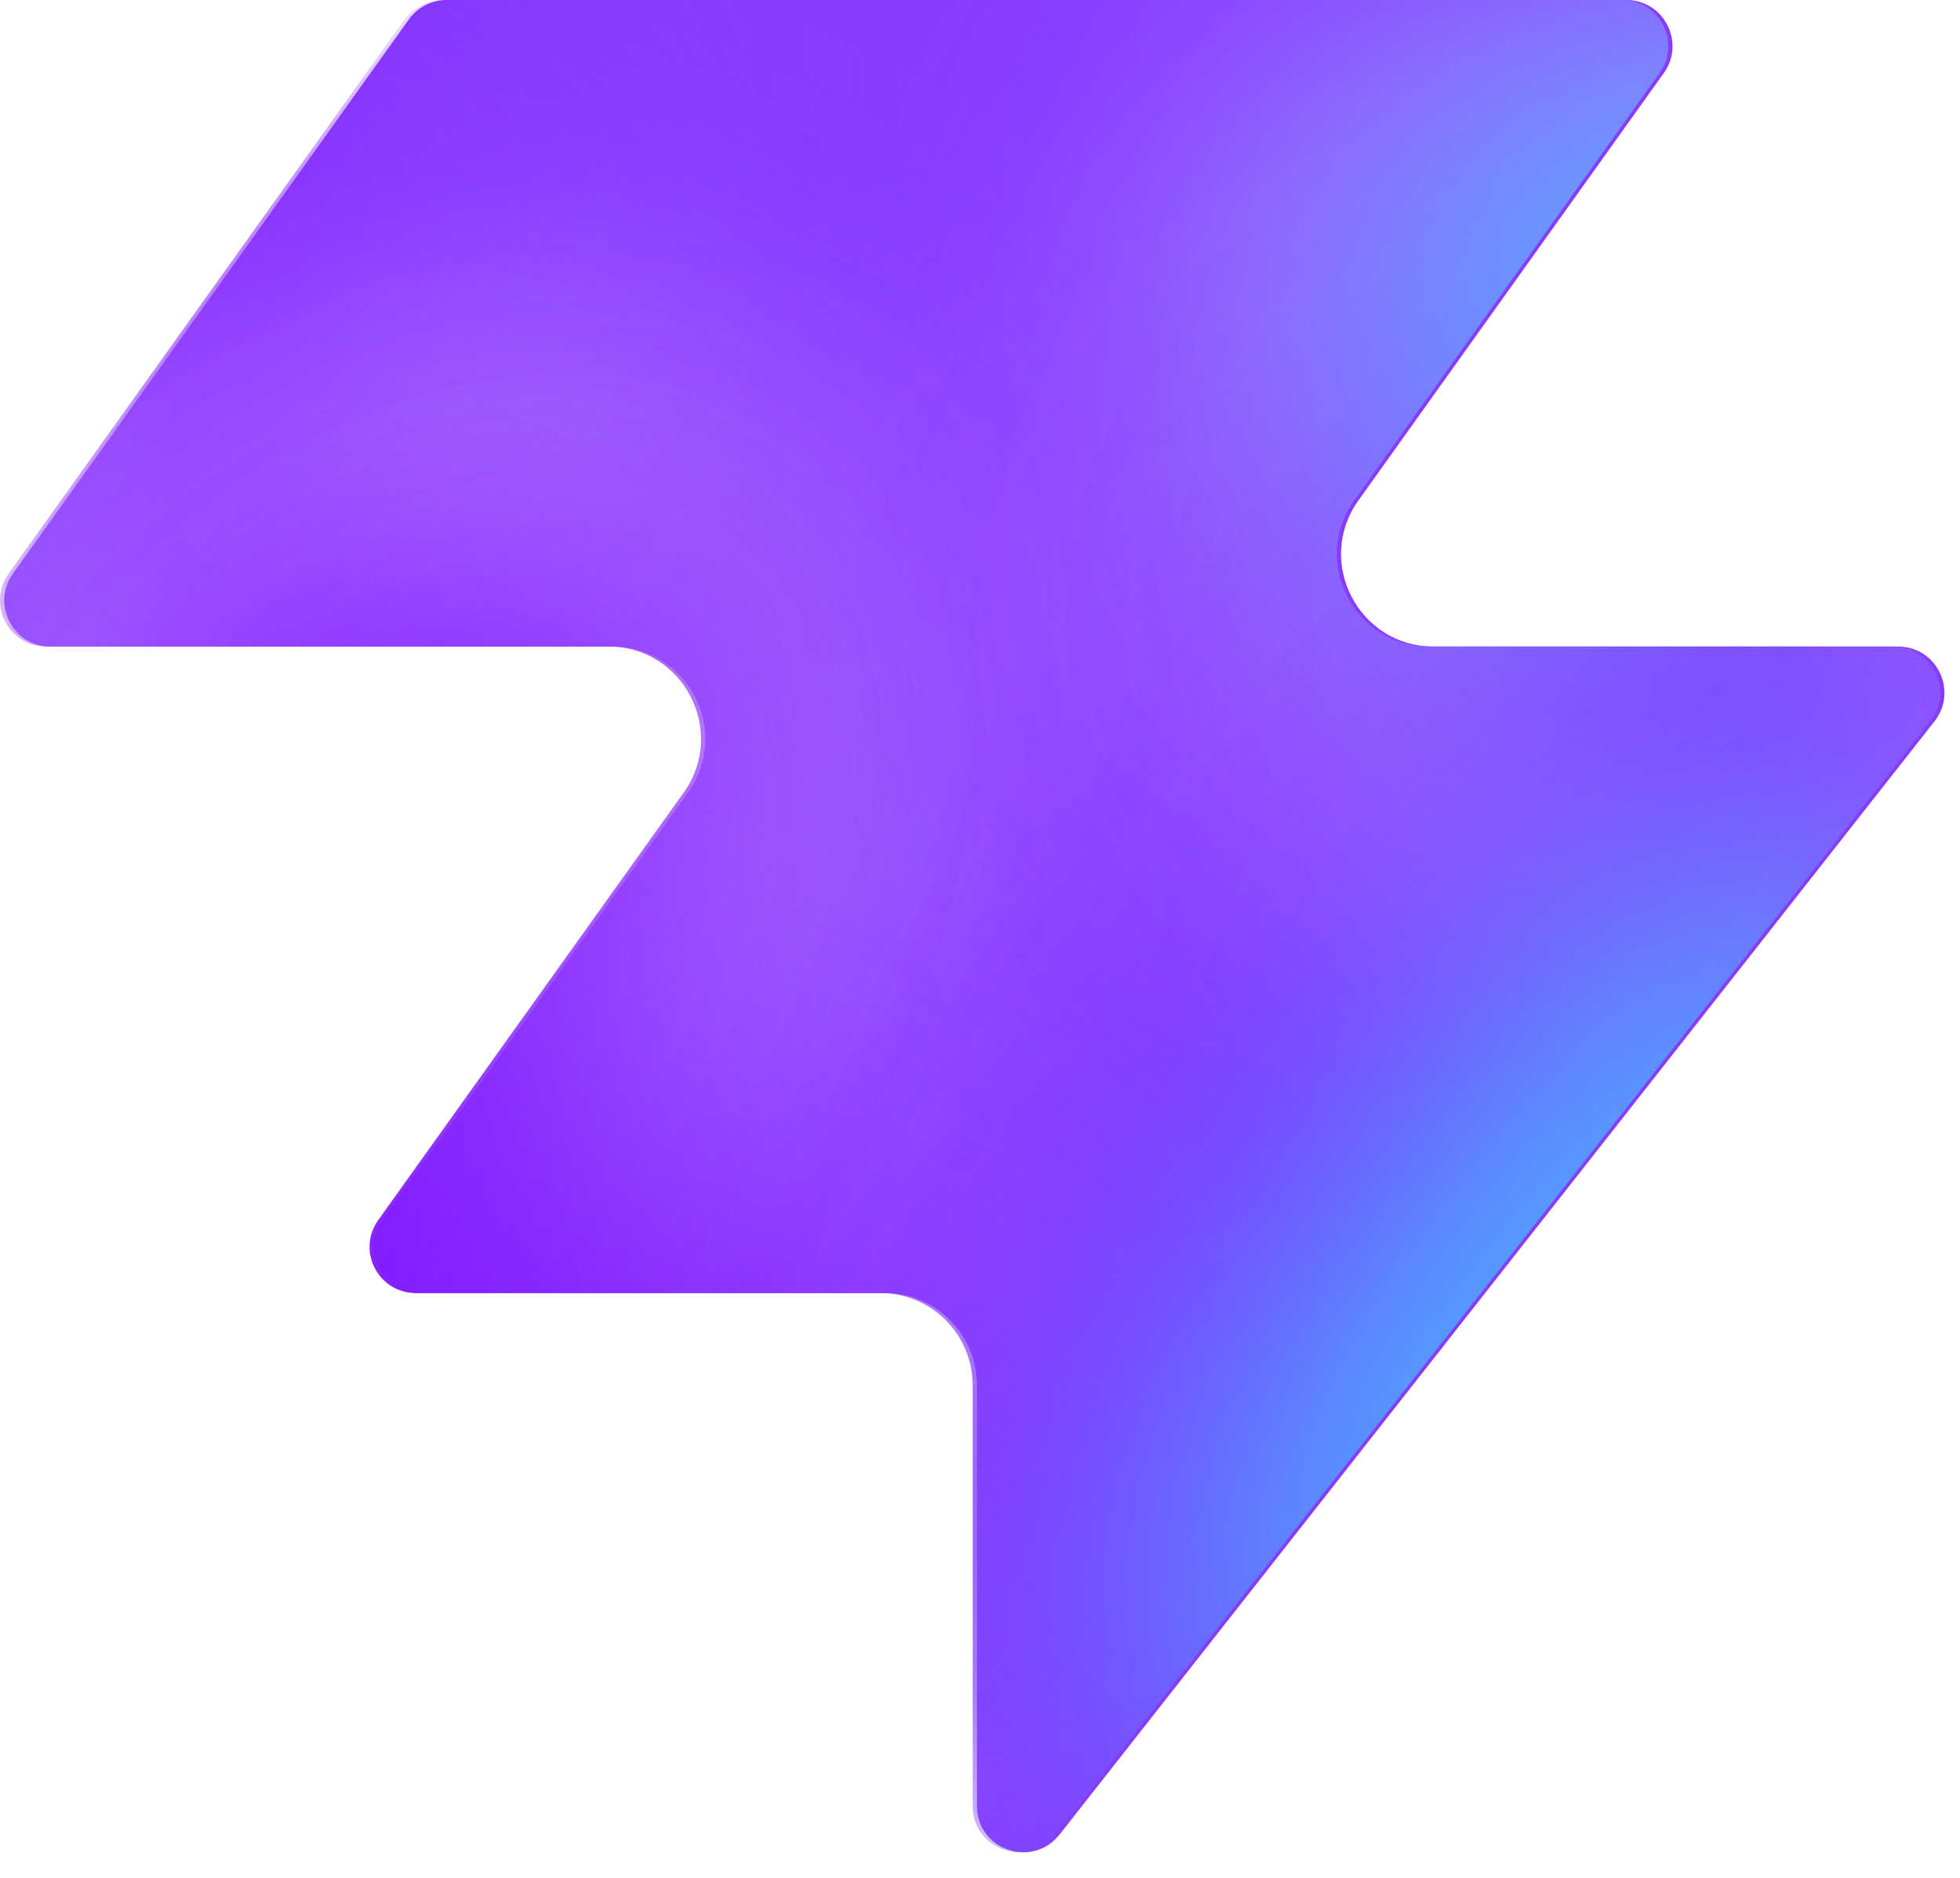
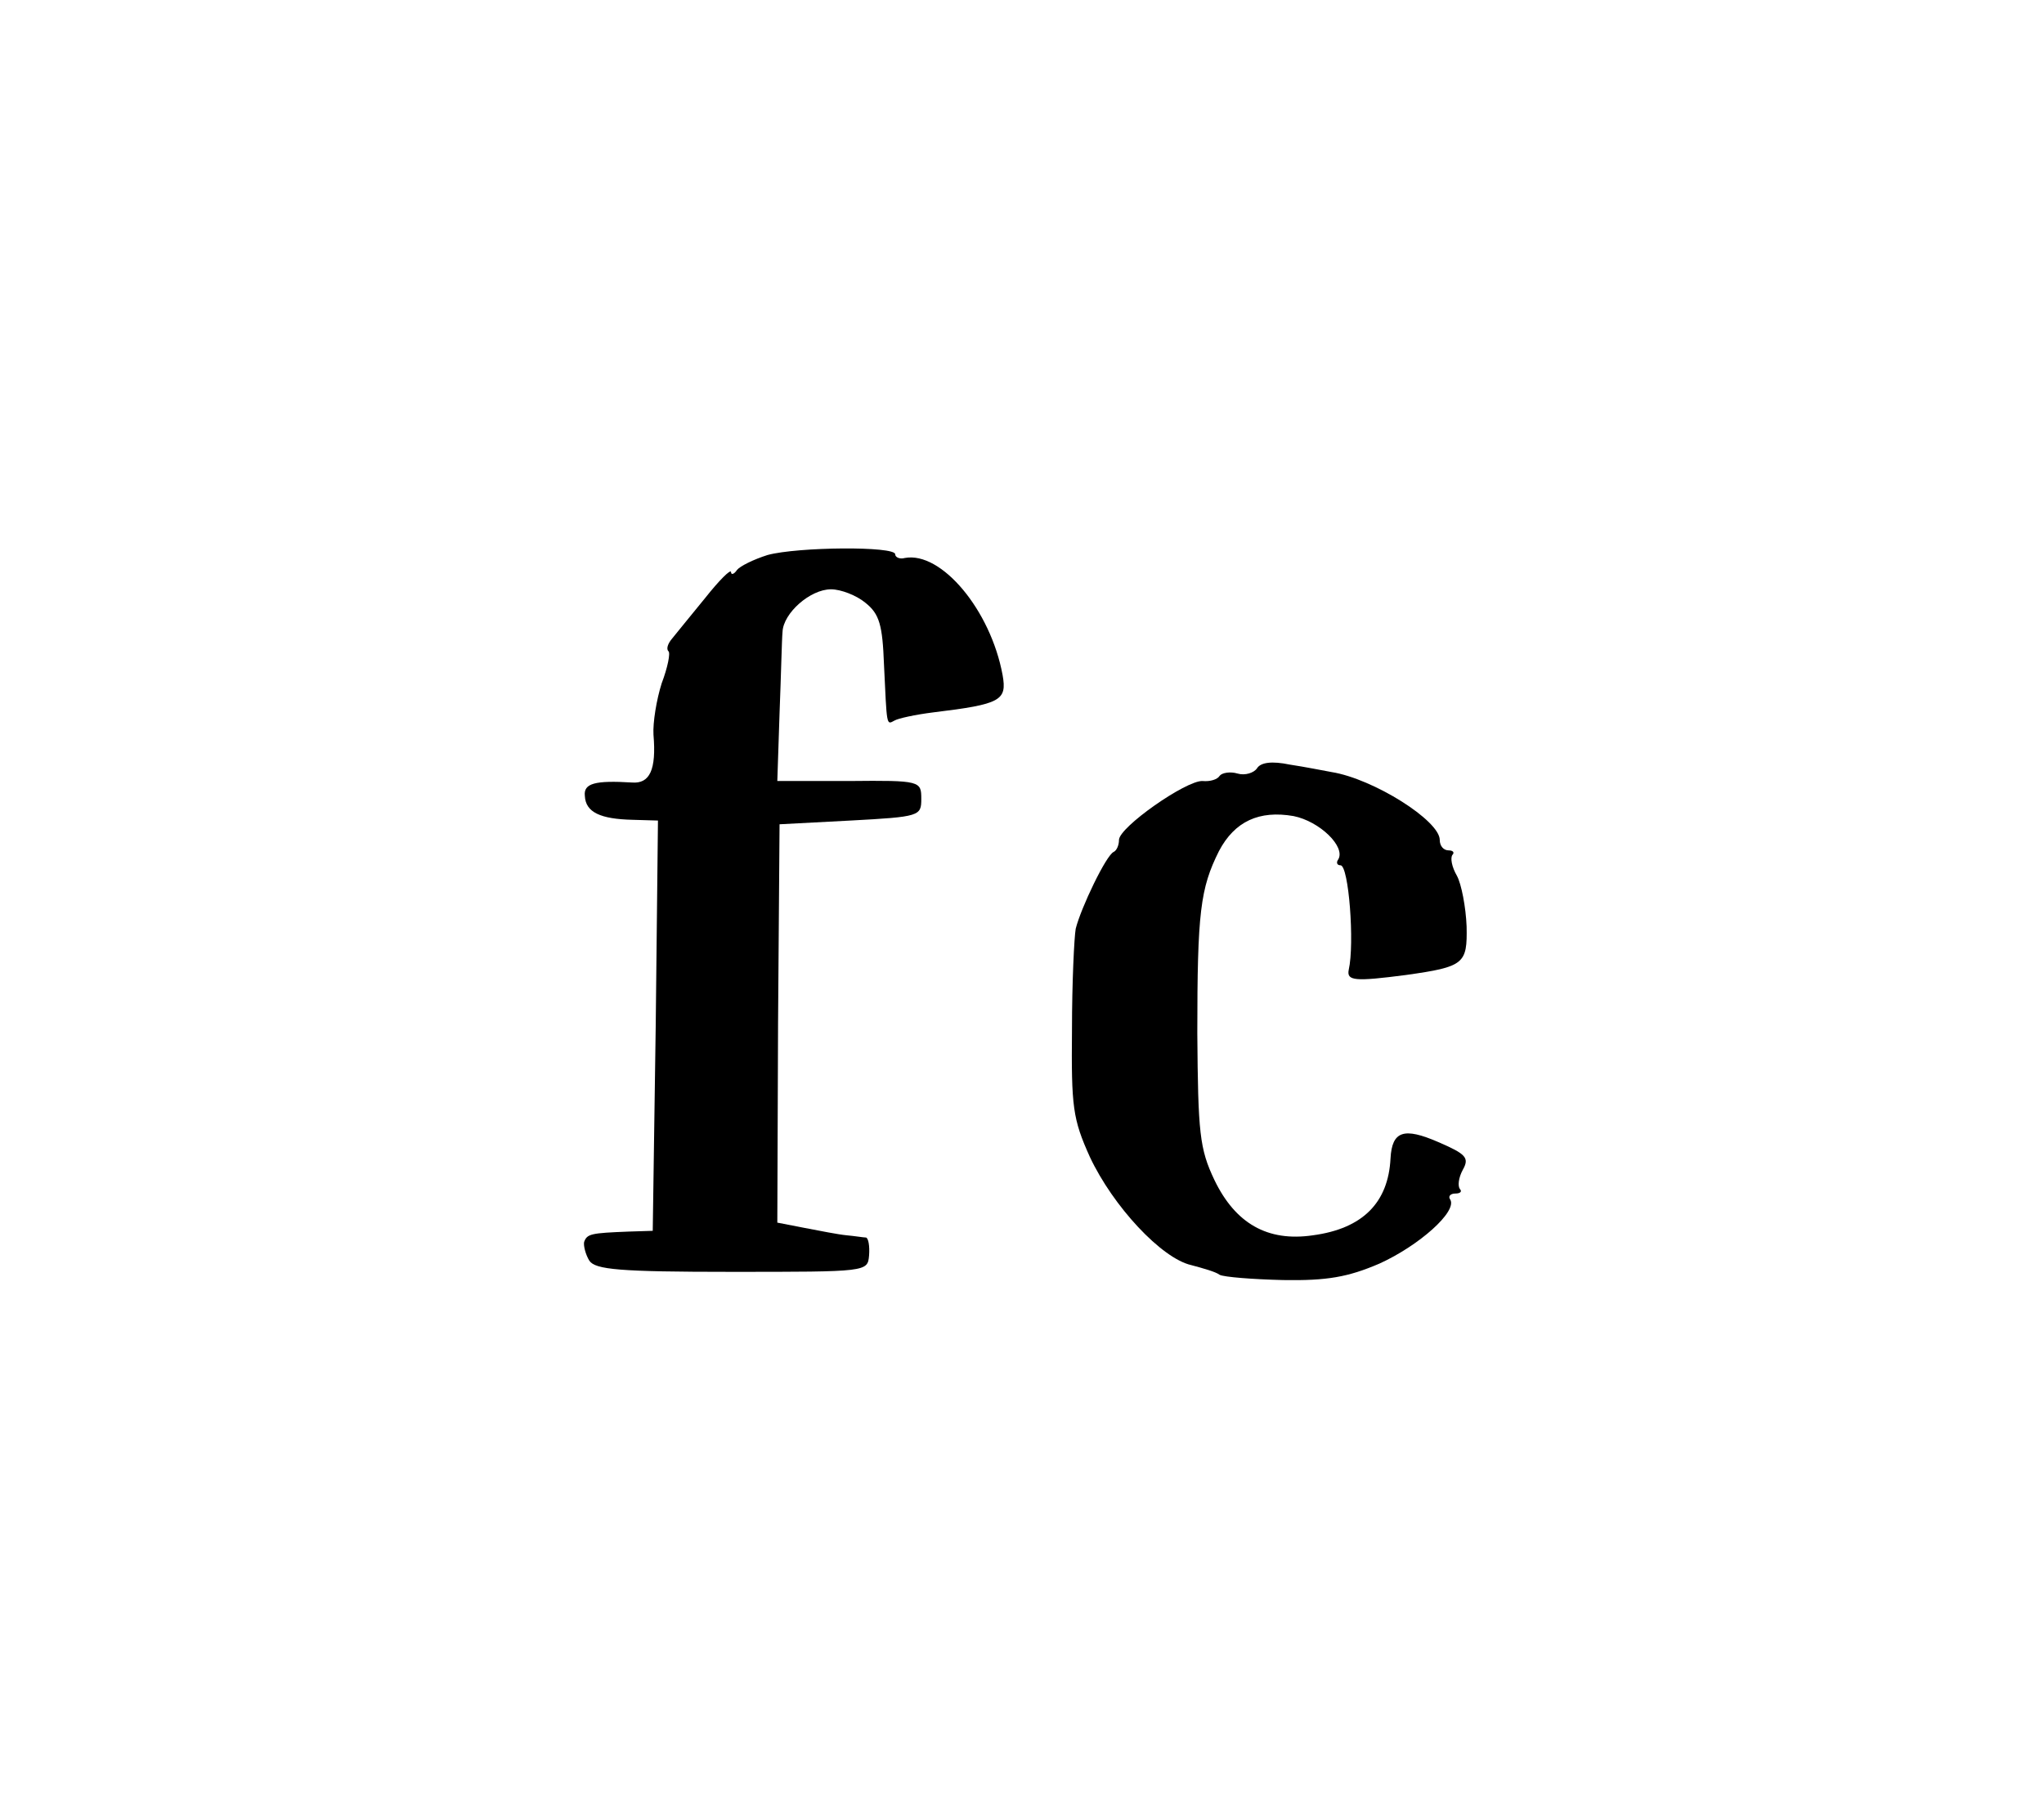
- <svg xmlns="http://www.w3.org/2000/svg" width="48" height="46" fill="none" viewBox="0 0 48 46">
-   <path fill="#863bff" d="M25.946 44.938c-.664.845-2.021.375-2.021-.698V33.937a2.26 2.26 0 0 0-2.262-2.262H10.287c-.92 0-1.456-1.04-.92-1.788l7.48-10.471c1.07-1.497 0-3.578-1.842-3.578H1.237c-.92 0-1.456-1.04-.92-1.788L10.013.474c.214-.297.556-.474.92-.474h28.894c.92 0 1.456 1.04.92 1.788l-7.48 10.471c-1.07 1.498 0 3.579 1.842 3.579h11.377c.943 0 1.473 1.088.89 1.83L25.947 44.94z" style="fill:#863bff;fill:color(display-p3 .525 .23 1);fill-opacity:1" />
-   <mask id="a" width="48" height="46" x="0" y="0" maskUnits="userSpaceOnUse" style="mask-type:alpha">
-     <path fill="#000" d="M25.842 44.938c-.664.844-2.021.375-2.021-.698V33.937a2.26 2.26 0 0 0-2.262-2.262H10.183c-.92 0-1.456-1.04-.92-1.788l7.48-10.471c1.07-1.498 0-3.579-1.842-3.579H1.133c-.92 0-1.456-1.04-.92-1.787L9.91.473c.214-.297.556-.474.92-.474h28.894c.92 0 1.456 1.04.92 1.788l-7.48 10.471c-1.07 1.498 0 3.578 1.842 3.578h11.377c.943 0 1.473 1.088.89 1.832L25.843 44.94z" style="fill:#000;fill-opacity:1" />
-   </mask>
-   <g mask="url(#a)">
-     <g filter="url(#b)">
-       <ellipse cx="5.508" cy="14.704" fill="#ede6ff" rx="5.508" ry="14.704" style="fill:#ede6ff;fill:color(display-p3 .927 .903 1);fill-opacity:1" transform="matrix(.00324 1 1 -.00324 -4.47 31.516)" />
-     </g>
-     <g filter="url(#c)">
-       <ellipse cx="10.399" cy="29.851" fill="#ede6ff" rx="10.399" ry="29.851" style="fill:#ede6ff;fill:color(display-p3 .927 .903 1);fill-opacity:1" transform="matrix(.00324 1 1 -.00324 -39.328 7.883)" />
-     </g>
-     <g filter="url(#d)">
-       <ellipse cx="5.508" cy="30.487" fill="#7e14ff" rx="5.508" ry="30.487" style="fill:#7e14ff;fill:color(display-p3 .492 .077 1);fill-opacity:1" transform="rotate(89.814 -25.913 -14.639)scale(1 -1)" />
-     </g>
-     <g filter="url(#e)">
-       <ellipse cx="5.508" cy="30.599" fill="#7e14ff" rx="5.508" ry="30.599" style="fill:#7e14ff;fill:color(display-p3 .492 .077 1);fill-opacity:1" transform="rotate(89.814 -32.644 -3.334)scale(1 -1)" />
-     </g>
-     <g filter="url(#f)">
-       <ellipse cx="5.508" cy="30.599" fill="#7e14ff" rx="5.508" ry="30.599" style="fill:#7e14ff;fill:color(display-p3 .492 .077 1);fill-opacity:1" transform="matrix(.00324 1 1 -.00324 -34.34 30.47)" />
-     </g>
-     <g filter="url(#g)">
-       <ellipse cx="14.072" cy="22.078" fill="#ede6ff" rx="14.072" ry="22.078" style="fill:#ede6ff;fill:color(display-p3 .927 .903 1);fill-opacity:1" transform="rotate(93.35 24.506 48.493)scale(-1 1)" />
-     </g>
-     <g filter="url(#h)">
-       <ellipse cx="3.47" cy="21.501" fill="#7e14ff" rx="3.47" ry="21.501" style="fill:#7e14ff;fill:color(display-p3 .492 .077 1);fill-opacity:1" transform="rotate(89.009 28.708 47.59)scale(-1 1)" />
-     </g>
-     <g filter="url(#i)">
-       <ellipse cx="3.47" cy="21.501" fill="#7e14ff" rx="3.47" ry="21.501" style="fill:#7e14ff;fill:color(display-p3 .492 .077 1);fill-opacity:1" transform="rotate(89.009 28.708 47.59)scale(-1 1)" />
-     </g>
-     <g filter="url(#j)">
-       <ellipse cx=".387" cy="8.972" fill="#7e14ff" rx="4.407" ry="29.108" style="fill:#7e14ff;fill:color(display-p3 .492 .077 1);fill-opacity:1" transform="rotate(39.51 .387 8.972)" />
-     </g>
-     <g filter="url(#k)">
-       <ellipse cx="47.523" cy="-6.092" fill="#7e14ff" rx="4.407" ry="29.108" style="fill:#7e14ff;fill:color(display-p3 .492 .077 1);fill-opacity:1" transform="rotate(37.892 47.523 -6.092)" />
-     </g>
-     <g filter="url(#l)">
-       <ellipse cx="41.412" cy="6.333" fill="#47bfff" rx="5.971" ry="9.665" style="fill:#47bfff;fill:color(display-p3 .28 .748 1);fill-opacity:1" transform="rotate(37.892 41.412 6.333)" />
-     </g>
-     <g filter="url(#m)">
-       <ellipse cx="-1.879" cy="38.332" fill="#7e14ff" rx="4.407" ry="29.108" style="fill:#7e14ff;fill:color(display-p3 .492 .077 1);fill-opacity:1" transform="rotate(37.892 -1.88 38.332)" />
-     </g>
-     <g filter="url(#n)">
-       <ellipse cx="-1.879" cy="38.332" fill="#7e14ff" rx="4.407" ry="29.108" style="fill:#7e14ff;fill:color(display-p3 .492 .077 1);fill-opacity:1" transform="rotate(37.892 -1.88 38.332)" />
-     </g>
-     <g filter="url(#o)">
-       <ellipse cx="35.651" cy="29.907" fill="#7e14ff" rx="4.407" ry="29.108" style="fill:#7e14ff;fill:color(display-p3 .492 .077 1);fill-opacity:1" transform="rotate(37.892 35.651 29.907)" />
-     </g>
-     <g filter="url(#p)">
-       <ellipse cx="38.418" cy="32.4" fill="#47bfff" rx="5.971" ry="15.297" style="fill:#47bfff;fill:color(display-p3 .28 .748 1);fill-opacity:1" transform="rotate(37.892 38.418 32.4)" />
-     </g>
+ <svg xmlns="http://www.w3.org/2000/svg" version="1.0" width="274pt" height="242pt" viewBox="0 0 274 242" preserveAspectRatio="xMidYMid meet">
+   <g transform="translate(0,242) scale(0.1,-0.1)" fill="#000000" stroke="none">
+     <path d="M1029 1676 c-19 -6 -37 -15 -41 -20 -4 -6 -8 -7 -8 -3 0 5 -16 -11 -35 -35 -19 -23 -39 -48 -44 -54 -6 -7 -8 -14 -5 -17 3 -2 -1 -22 -9 -43 -7 -22 -12 -53 -11 -69 4 -47 -5 -66 -29 -64 -49 3 -65 -1 -63 -18 1 -22 21 -31 64 -32 l34 -1 -3 -275 -4 -275 -32 -1 c-51 -2 -56 -3 -60 -14 -1 -5 2 -17 7 -25 8 -12 40 -15 191 -15 182 0 182 0 184 22 1 13 -1 23 -4 24 -3 0 -15 2 -26 3 -11 1 -36 6 -57 10 l-36 7 1 267 2 267 95 5 c93 5 95 6 95 29 0 24 -1 25 -97 24 l-96 0 3 91 c2 50 3 99 4 109 1 25 37 57 65 57 13 0 34 -8 46 -18 19 -15 23 -30 25 -83 4 -83 3 -81 14 -75 5 3 28 8 52 11 91 11 99 16 93 50 -16 87 -82 166 -131 157 -7 -2 -13 1 -13 5 0 11 -130 10 -171 -1z" />
+     <path d="M1685 1390 c-4 -6 -16 -10 -26 -7 -10 3 -21 1 -24 -3 -3 -5 -13 -8 -23 -7 -22 1 -112 -62 -112 -79 0 -7 -3 -14 -7 -16 -10 -4 -44 -75 -51 -103 -2 -11 -5 -72 -5 -135 -1 -104 1 -120 24 -171 31 -66 96 -136 136 -145 15 -4 33 -9 38 -13 6 -3 44 -6 85 -7 59 -1 87 4 129 22 53 24 105 70 95 86 -3 4 0 8 7 8 7 0 9 3 6 6 -3 4 -2 15 4 26 9 16 4 21 -33 37 -46 20 -62 15 -64 -22 -3 -59 -37 -94 -104 -103 -61 -9 -104 16 -132 74 -20 42 -22 63 -23 197 0 162 4 194 29 244 21 40 54 55 100 47 35 -7 70 -41 60 -58 -3 -4 -2 -8 3 -8 11 0 19 -105 11 -140 -3 -15 8 -16 77 -7 78 11 82 15 81 65 -1 26 -7 57 -13 68 -7 12 -9 24 -6 28 3 3 1 6 -5 6 -7 0 -12 6 -12 14 0 26 -89 82 -145 91 -11 2 -36 7 -56 10 -24 5 -39 3 -44 -5z" />
  </g>
-   <defs>
-     <filter id="b" width="60.045" height="41.654" x="-19.77" y="16.149" color-interpolation-filters="sRGB" filterUnits="userSpaceOnUse">
-       <feFlood flood-opacity="0" result="BackgroundImageFix" />
-       <feBlend in="SourceGraphic" in2="BackgroundImageFix" result="shape" />
-       <feGaussianBlur result="effect1_foregroundBlur_2002_17158" stdDeviation="7.659" />
-     </filter>
-     <filter id="c" width="90.34" height="51.437" x="-54.613" y="-7.533" color-interpolation-filters="sRGB" filterUnits="userSpaceOnUse">
-       <feFlood flood-opacity="0" result="BackgroundImageFix" />
-       <feBlend in="SourceGraphic" in2="BackgroundImageFix" result="shape" />
-       <feGaussianBlur result="effect1_foregroundBlur_2002_17158" stdDeviation="7.659" />
-     </filter>
-     <filter id="d" width="79.355" height="29.4" x="-49.64" y="2.03" color-interpolation-filters="sRGB" filterUnits="userSpaceOnUse">
-       <feFlood flood-opacity="0" result="BackgroundImageFix" />
-       <feBlend in="SourceGraphic" in2="BackgroundImageFix" result="shape" />
-       <feGaussianBlur result="effect1_foregroundBlur_2002_17158" stdDeviation="4.596" />
-     </filter>
-     <filter id="e" width="79.579" height="29.4" x="-45.045" y="20.029" color-interpolation-filters="sRGB" filterUnits="userSpaceOnUse">
-       <feFlood flood-opacity="0" result="BackgroundImageFix" />
-       <feBlend in="SourceGraphic" in2="BackgroundImageFix" result="shape" />
-       <feGaussianBlur result="effect1_foregroundBlur_2002_17158" stdDeviation="4.596" />
-     </filter>
-     <filter id="f" width="79.579" height="29.4" x="-43.513" y="21.178" color-interpolation-filters="sRGB" filterUnits="userSpaceOnUse">
-       <feFlood flood-opacity="0" result="BackgroundImageFix" />
-       <feBlend in="SourceGraphic" in2="BackgroundImageFix" result="shape" />
-       <feGaussianBlur result="effect1_foregroundBlur_2002_17158" stdDeviation="4.596" />
-     </filter>
-     <filter id="g" width="74.749" height="58.852" x="15.756" y="-17.901" color-interpolation-filters="sRGB" filterUnits="userSpaceOnUse">
-       <feFlood flood-opacity="0" result="BackgroundImageFix" />
-       <feBlend in="SourceGraphic" in2="BackgroundImageFix" result="shape" />
-       <feGaussianBlur result="effect1_foregroundBlur_2002_17158" stdDeviation="7.659" />
-     </filter>
-     <filter id="h" width="61.377" height="25.362" x="23.548" y="2.284" color-interpolation-filters="sRGB" filterUnits="userSpaceOnUse">
-       <feFlood flood-opacity="0" result="BackgroundImageFix" />
-       <feBlend in="SourceGraphic" in2="BackgroundImageFix" result="shape" />
-       <feGaussianBlur result="effect1_foregroundBlur_2002_17158" stdDeviation="4.596" />
-     </filter>
-     <filter id="i" width="61.377" height="25.362" x="23.548" y="2.284" color-interpolation-filters="sRGB" filterUnits="userSpaceOnUse">
-       <feFlood flood-opacity="0" result="BackgroundImageFix" />
-       <feBlend in="SourceGraphic" in2="BackgroundImageFix" result="shape" />
-       <feGaussianBlur result="effect1_foregroundBlur_2002_17158" stdDeviation="4.596" />
-     </filter>
-     <filter id="j" width="56.045" height="63.649" x="-27.636" y="-22.853" color-interpolation-filters="sRGB" filterUnits="userSpaceOnUse">
-       <feFlood flood-opacity="0" result="BackgroundImageFix" />
-       <feBlend in="SourceGraphic" in2="BackgroundImageFix" result="shape" />
-       <feGaussianBlur result="effect1_foregroundBlur_2002_17158" stdDeviation="4.596" />
-     </filter>
-     <filter id="k" width="54.814" height="64.646" x="20.116" y="-38.415" color-interpolation-filters="sRGB" filterUnits="userSpaceOnUse">
-       <feFlood flood-opacity="0" result="BackgroundImageFix" />
-       <feBlend in="SourceGraphic" in2="BackgroundImageFix" result="shape" />
-       <feGaussianBlur result="effect1_foregroundBlur_2002_17158" stdDeviation="4.596" />
-     </filter>
-     <filter id="l" width="33.541" height="35.313" x="24.641" y="-11.323" color-interpolation-filters="sRGB" filterUnits="userSpaceOnUse">
-       <feFlood flood-opacity="0" result="BackgroundImageFix" />
-       <feBlend in="SourceGraphic" in2="BackgroundImageFix" result="shape" />
-       <feGaussianBlur result="effect1_foregroundBlur_2002_17158" stdDeviation="4.596" />
-     </filter>
-     <filter id="m" width="54.814" height="64.646" x="-29.286" y="6.009" color-interpolation-filters="sRGB" filterUnits="userSpaceOnUse">
-       <feFlood flood-opacity="0" result="BackgroundImageFix" />
-       <feBlend in="SourceGraphic" in2="BackgroundImageFix" result="shape" />
-       <feGaussianBlur result="effect1_foregroundBlur_2002_17158" stdDeviation="4.596" />
-     </filter>
-     <filter id="n" width="54.814" height="64.646" x="-29.286" y="6.009" color-interpolation-filters="sRGB" filterUnits="userSpaceOnUse">
-       <feFlood flood-opacity="0" result="BackgroundImageFix" />
-       <feBlend in="SourceGraphic" in2="BackgroundImageFix" result="shape" />
-       <feGaussianBlur result="effect1_foregroundBlur_2002_17158" stdDeviation="4.596" />
-     </filter>
-     <filter id="o" width="54.814" height="64.646" x="8.244" y="-2.416" color-interpolation-filters="sRGB" filterUnits="userSpaceOnUse">
-       <feFlood flood-opacity="0" result="BackgroundImageFix" />
-       <feBlend in="SourceGraphic" in2="BackgroundImageFix" result="shape" />
-       <feGaussianBlur result="effect1_foregroundBlur_2002_17158" stdDeviation="4.596" />
-     </filter>
-     <filter id="p" width="39.409" height="43.623" x="18.713" y="10.588" color-interpolation-filters="sRGB" filterUnits="userSpaceOnUse">
-       <feFlood flood-opacity="0" result="BackgroundImageFix" />
-       <feBlend in="SourceGraphic" in2="BackgroundImageFix" result="shape" />
-       <feGaussianBlur result="effect1_foregroundBlur_2002_17158" stdDeviation="4.596" />
-     </filter>
-   </defs>
</svg>
